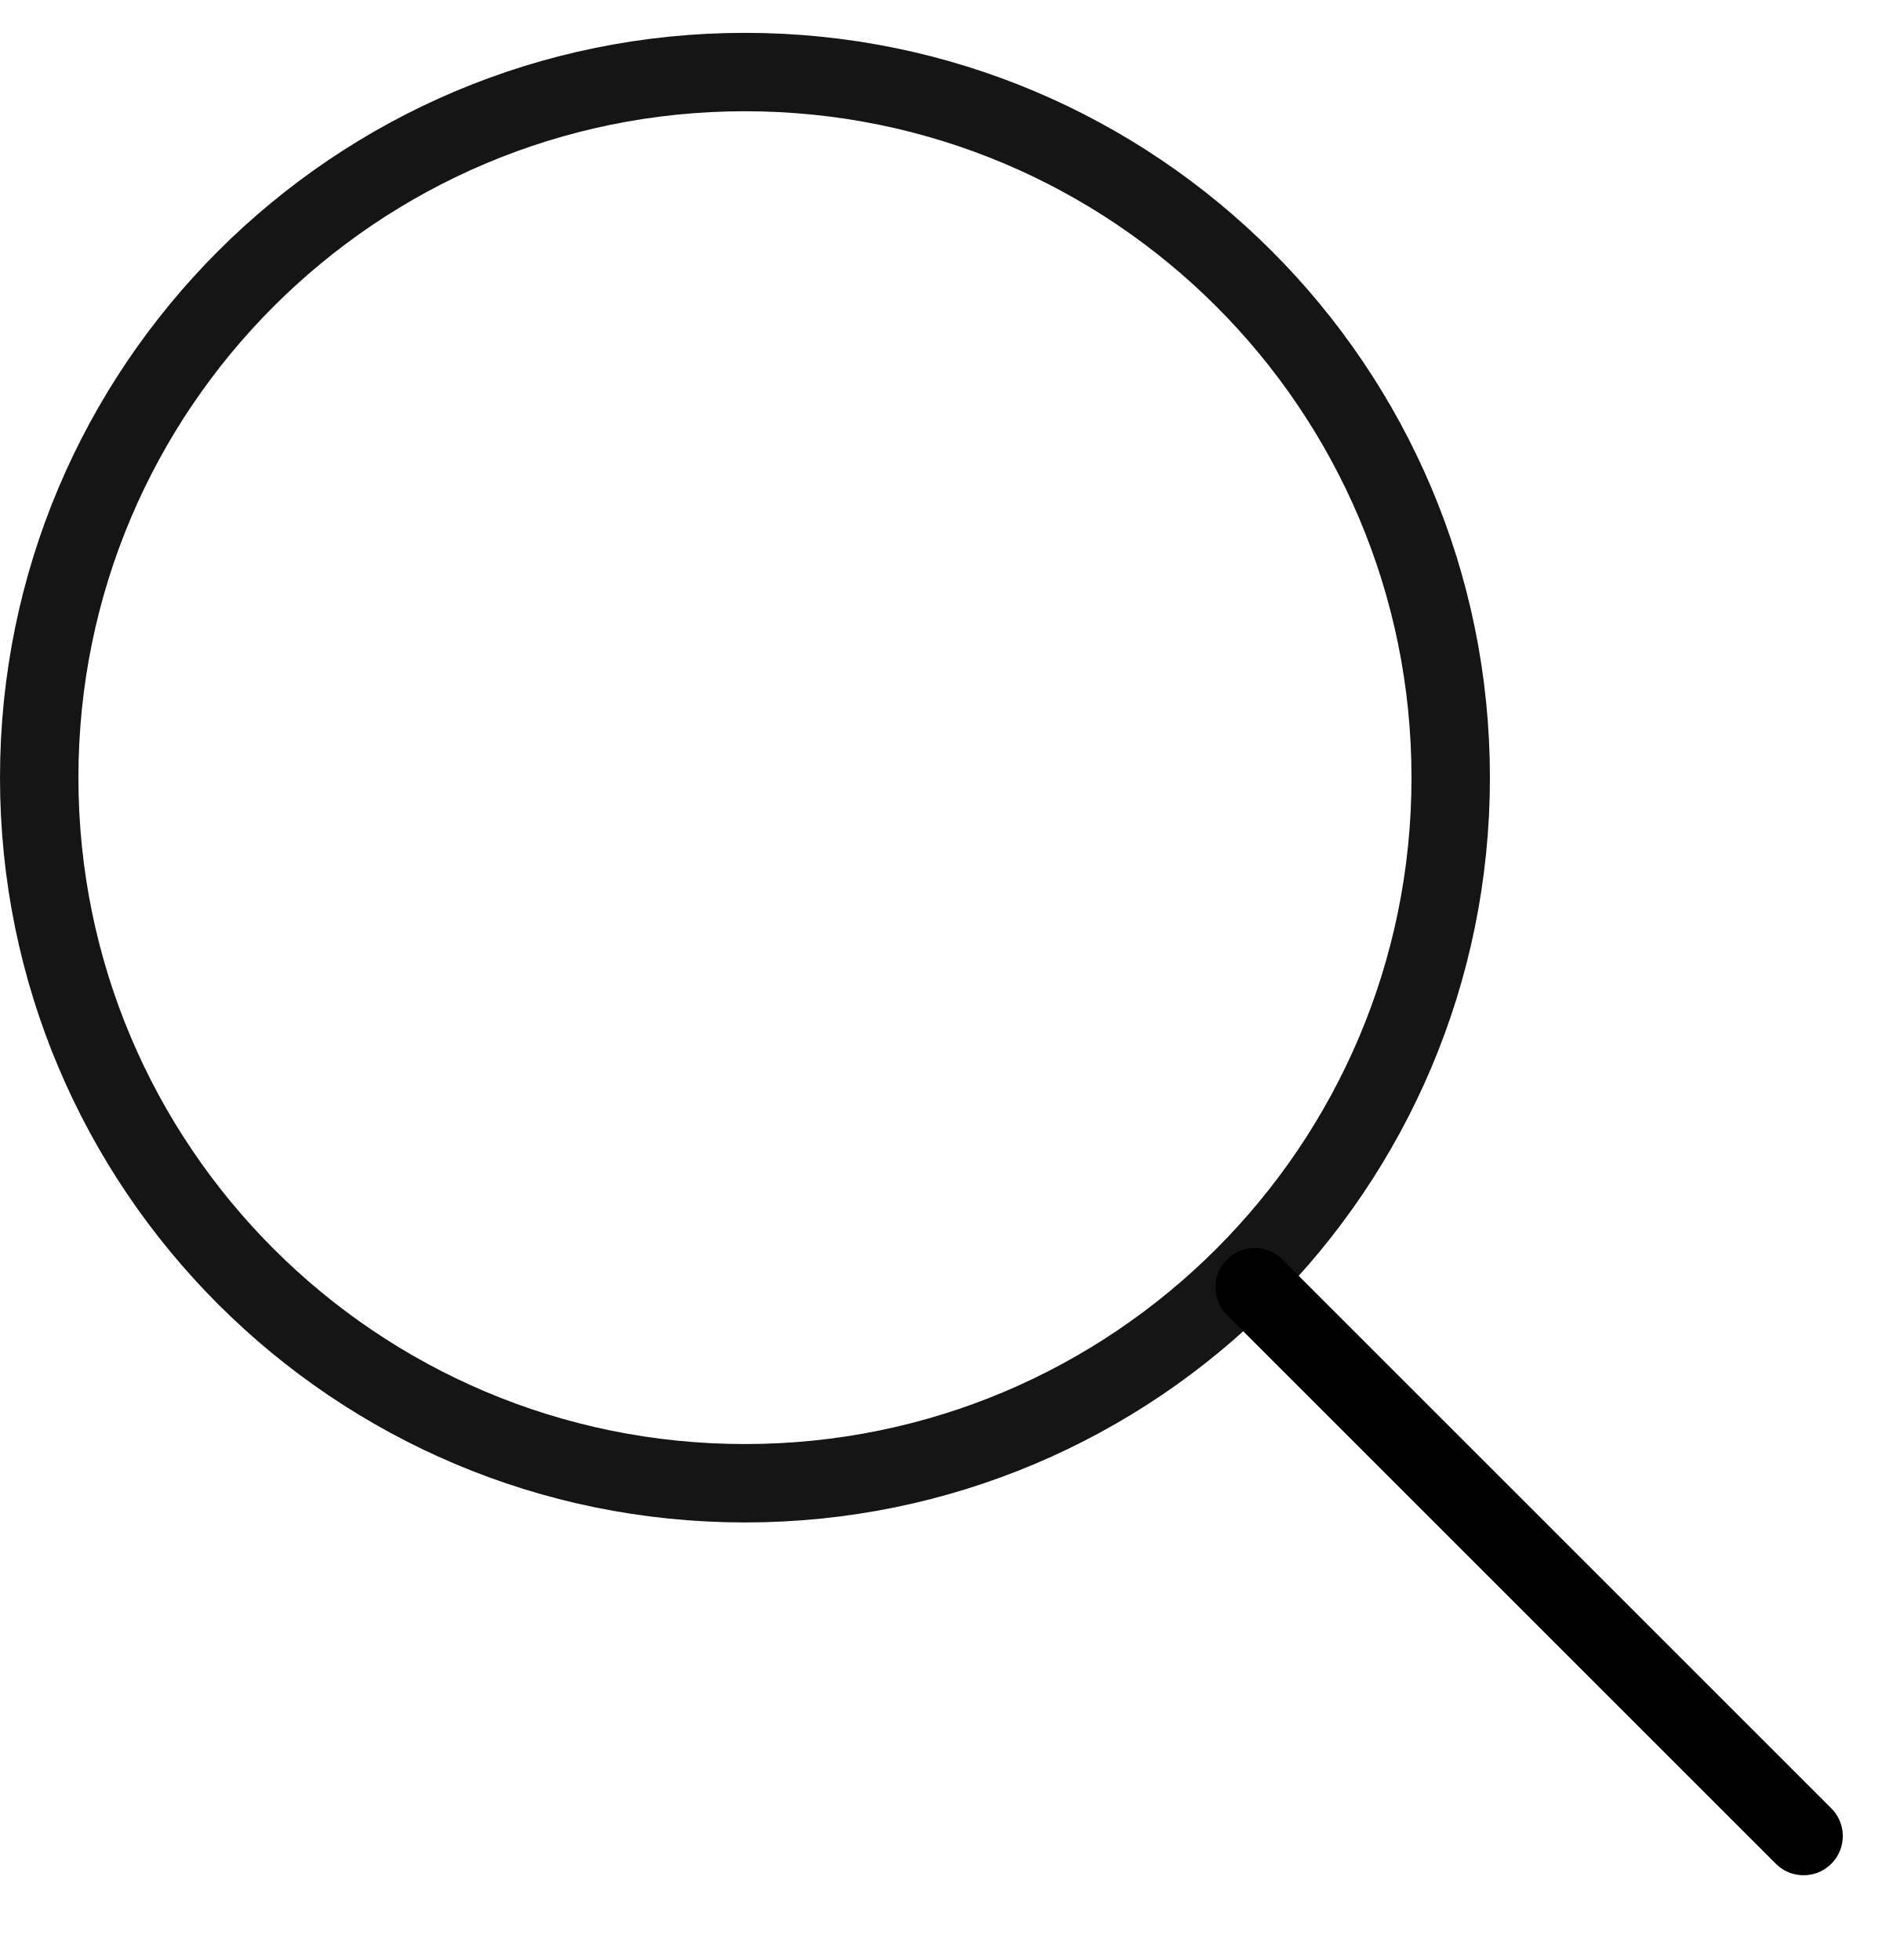
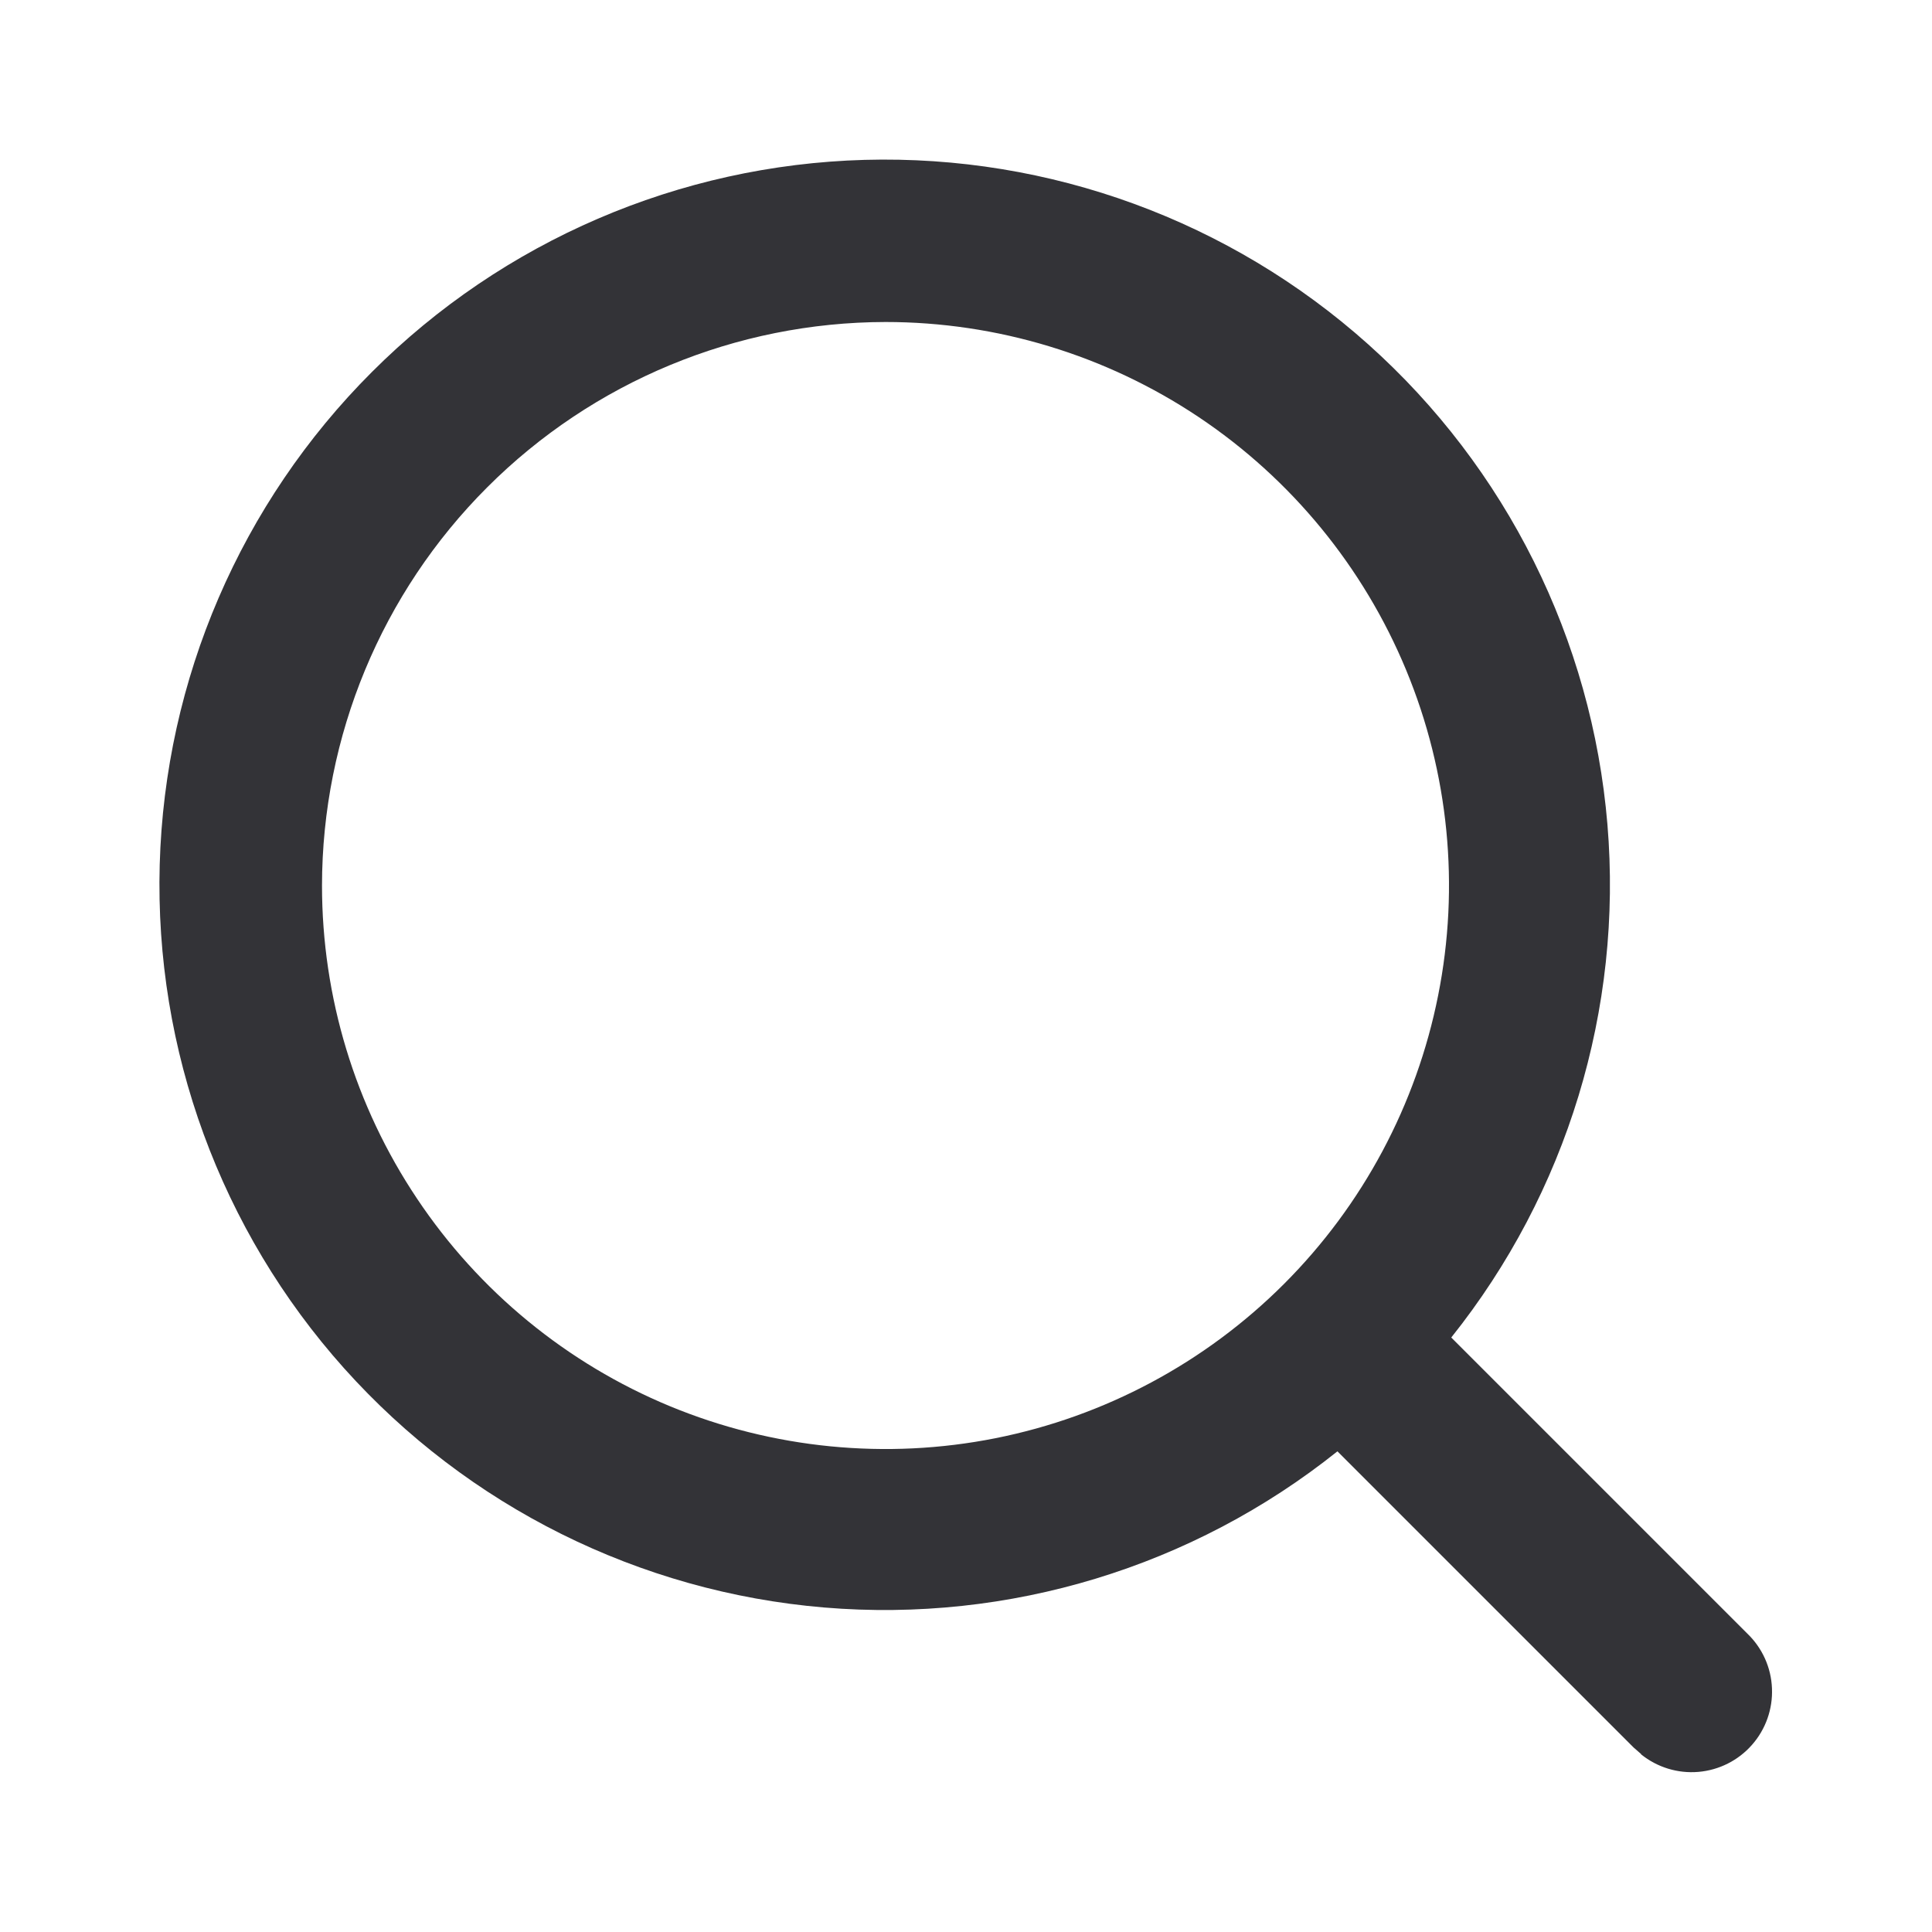
- <svg xmlns="http://www.w3.org/2000/svg" width="24" height="25" viewBox="0 0 24 25" fill="none">
-   <circle cx="9.5" cy="9.919" r="9" stroke="#151515" />
-   <path d="M16 16.419L23 23.419" stroke="black" stroke-linecap="round" />
+ <svg xmlns="http://www.w3.org/2000/svg" width="24" height="24" viewBox="0 0 24 24" fill="none">
+   <path d="M20.387 21.79L20.292 21.707L16.614 18.029C14.815 19.467 12.534 20.161 10.239 19.969C7.945 19.777 5.811 18.714 4.275 16.998C2.74 15.282 1.92 13.043 1.984 10.741C2.048 8.439 2.991 6.249 4.62 4.621C6.248 2.993 8.438 2.05 10.739 1.986C13.041 1.922 15.28 2.742 16.996 4.277C18.713 5.812 19.776 7.946 19.968 10.241C20.16 12.536 19.465 14.816 18.028 16.615L21.706 20.293C21.892 20.472 22.002 20.715 22.012 20.973C22.023 21.23 21.934 21.482 21.764 21.675C21.594 21.869 21.355 21.989 21.099 22.011C20.842 22.033 20.587 21.955 20.386 21.793L20.387 21.79ZM4 11C4 12.385 4.41 13.738 5.18 14.889C5.949 16.041 7.042 16.938 8.321 17.468C9.6 17.997 11.008 18.136 12.366 17.866C13.723 17.596 14.971 16.929 15.95 15.95C16.929 14.971 17.595 13.724 17.865 12.366C18.136 11.008 17.997 9.601 17.467 8.322C16.937 7.043 16.04 5.949 14.889 5.18C13.738 4.411 12.384 4 11 4C9.144 4.003 7.365 4.741 6.053 6.053C4.74 7.365 4.002 9.145 4 11Z" fill="#333337" />
</svg>
